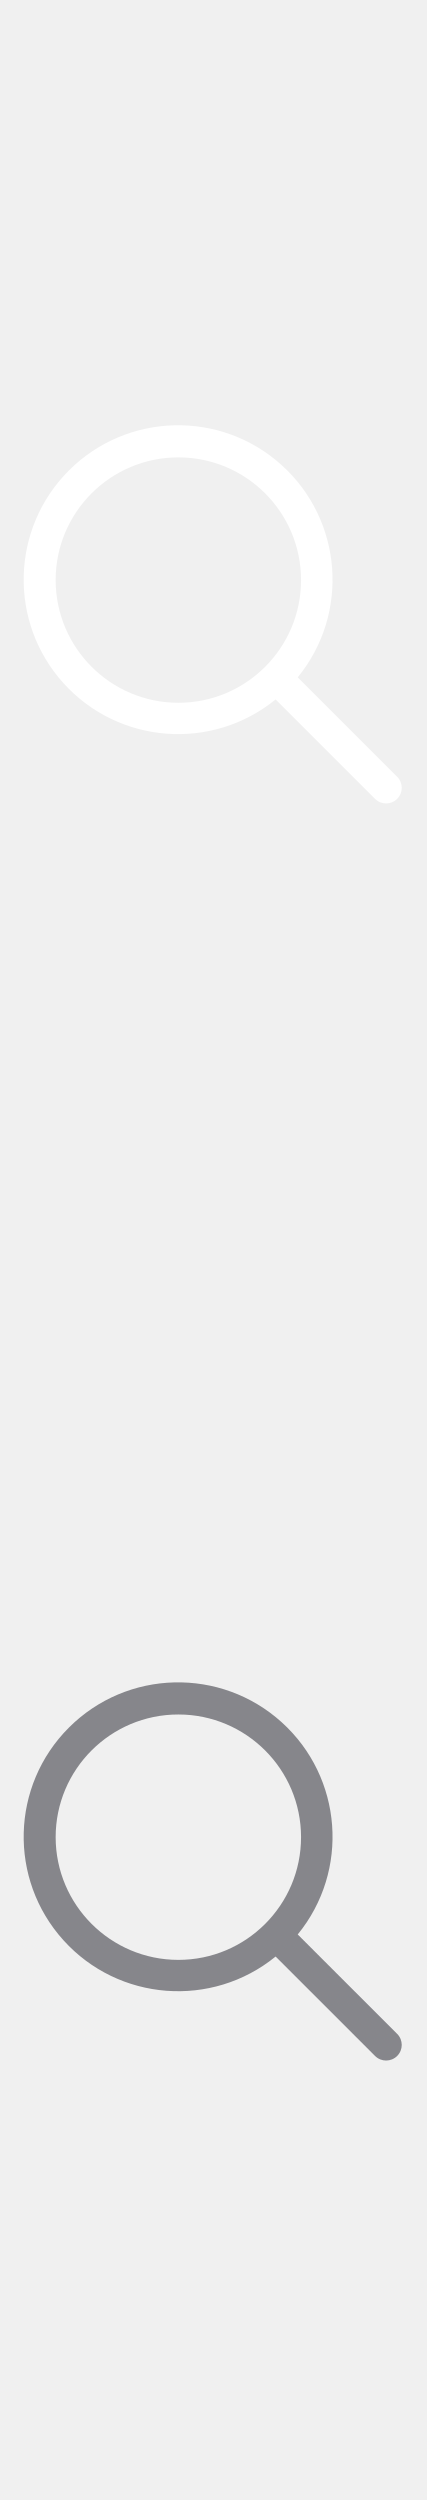
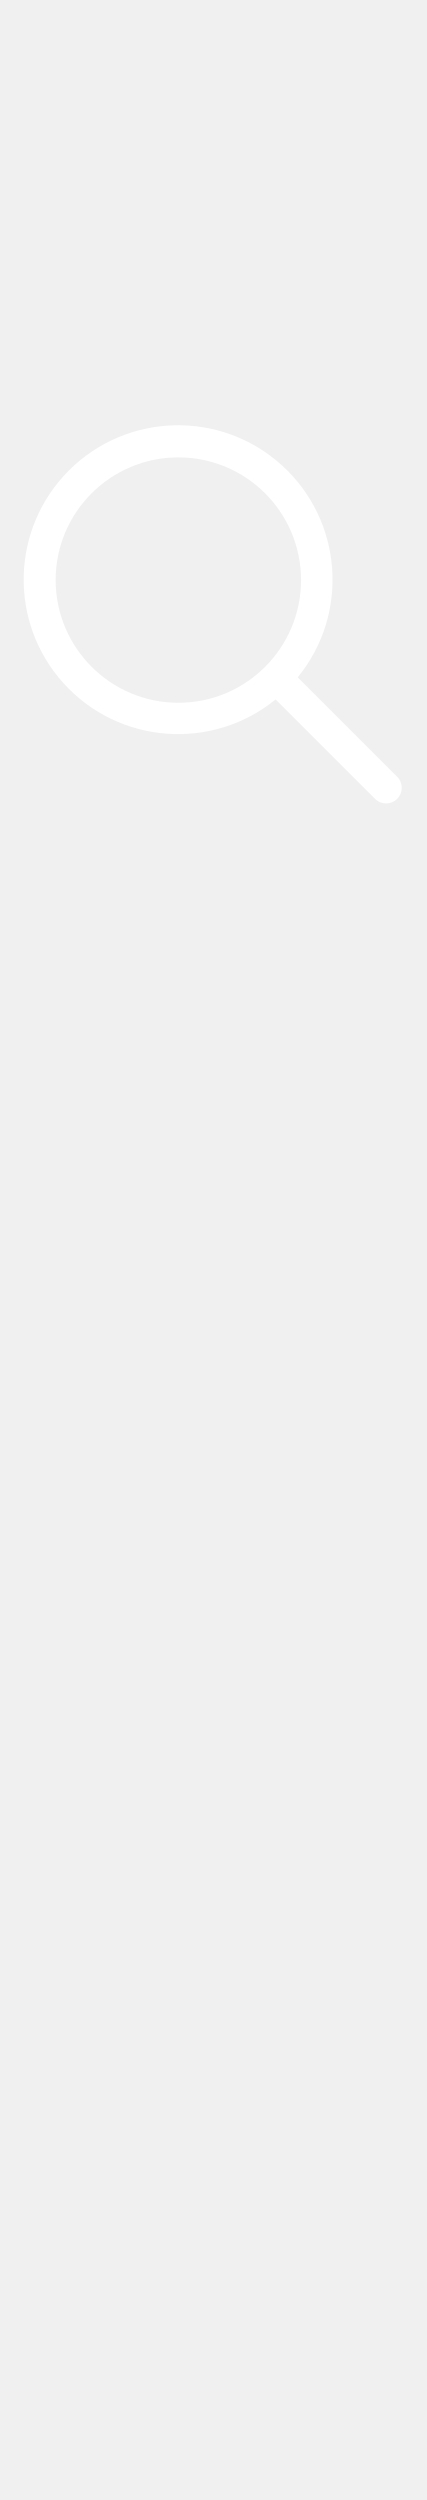
<svg xmlns="http://www.w3.org/2000/svg" width="15" height="88" viewBox="0 0 15 88">
  <rect width="15" height="44" fill="none" />
  <path d="M13.98,27.343l-3.5-3.5a5.436,5.436,0,1,0-.778.777l3.5,3.5a.55.55,0,1,0,.778-.778ZM1.959,20.418a4.319,4.319,0,1,1,4.319,4.32A4.323,4.323,0,0,1,1.959,20.418Z" fill="#fff" />
-   <rect y="44" width="15" height="44" fill="none" />
-   <path d="M13.98,71.593l-3.5-3.5a5.436,5.436,0,1,0-.778.777l3.5,3.5a.55.55,0,1,0,.778-.778ZM1.959,64.668a4.319,4.319,0,1,1,4.319,4.32A4.323,4.323,0,0,1,1.959,64.668Z" fill="#86868b" />
</svg>
